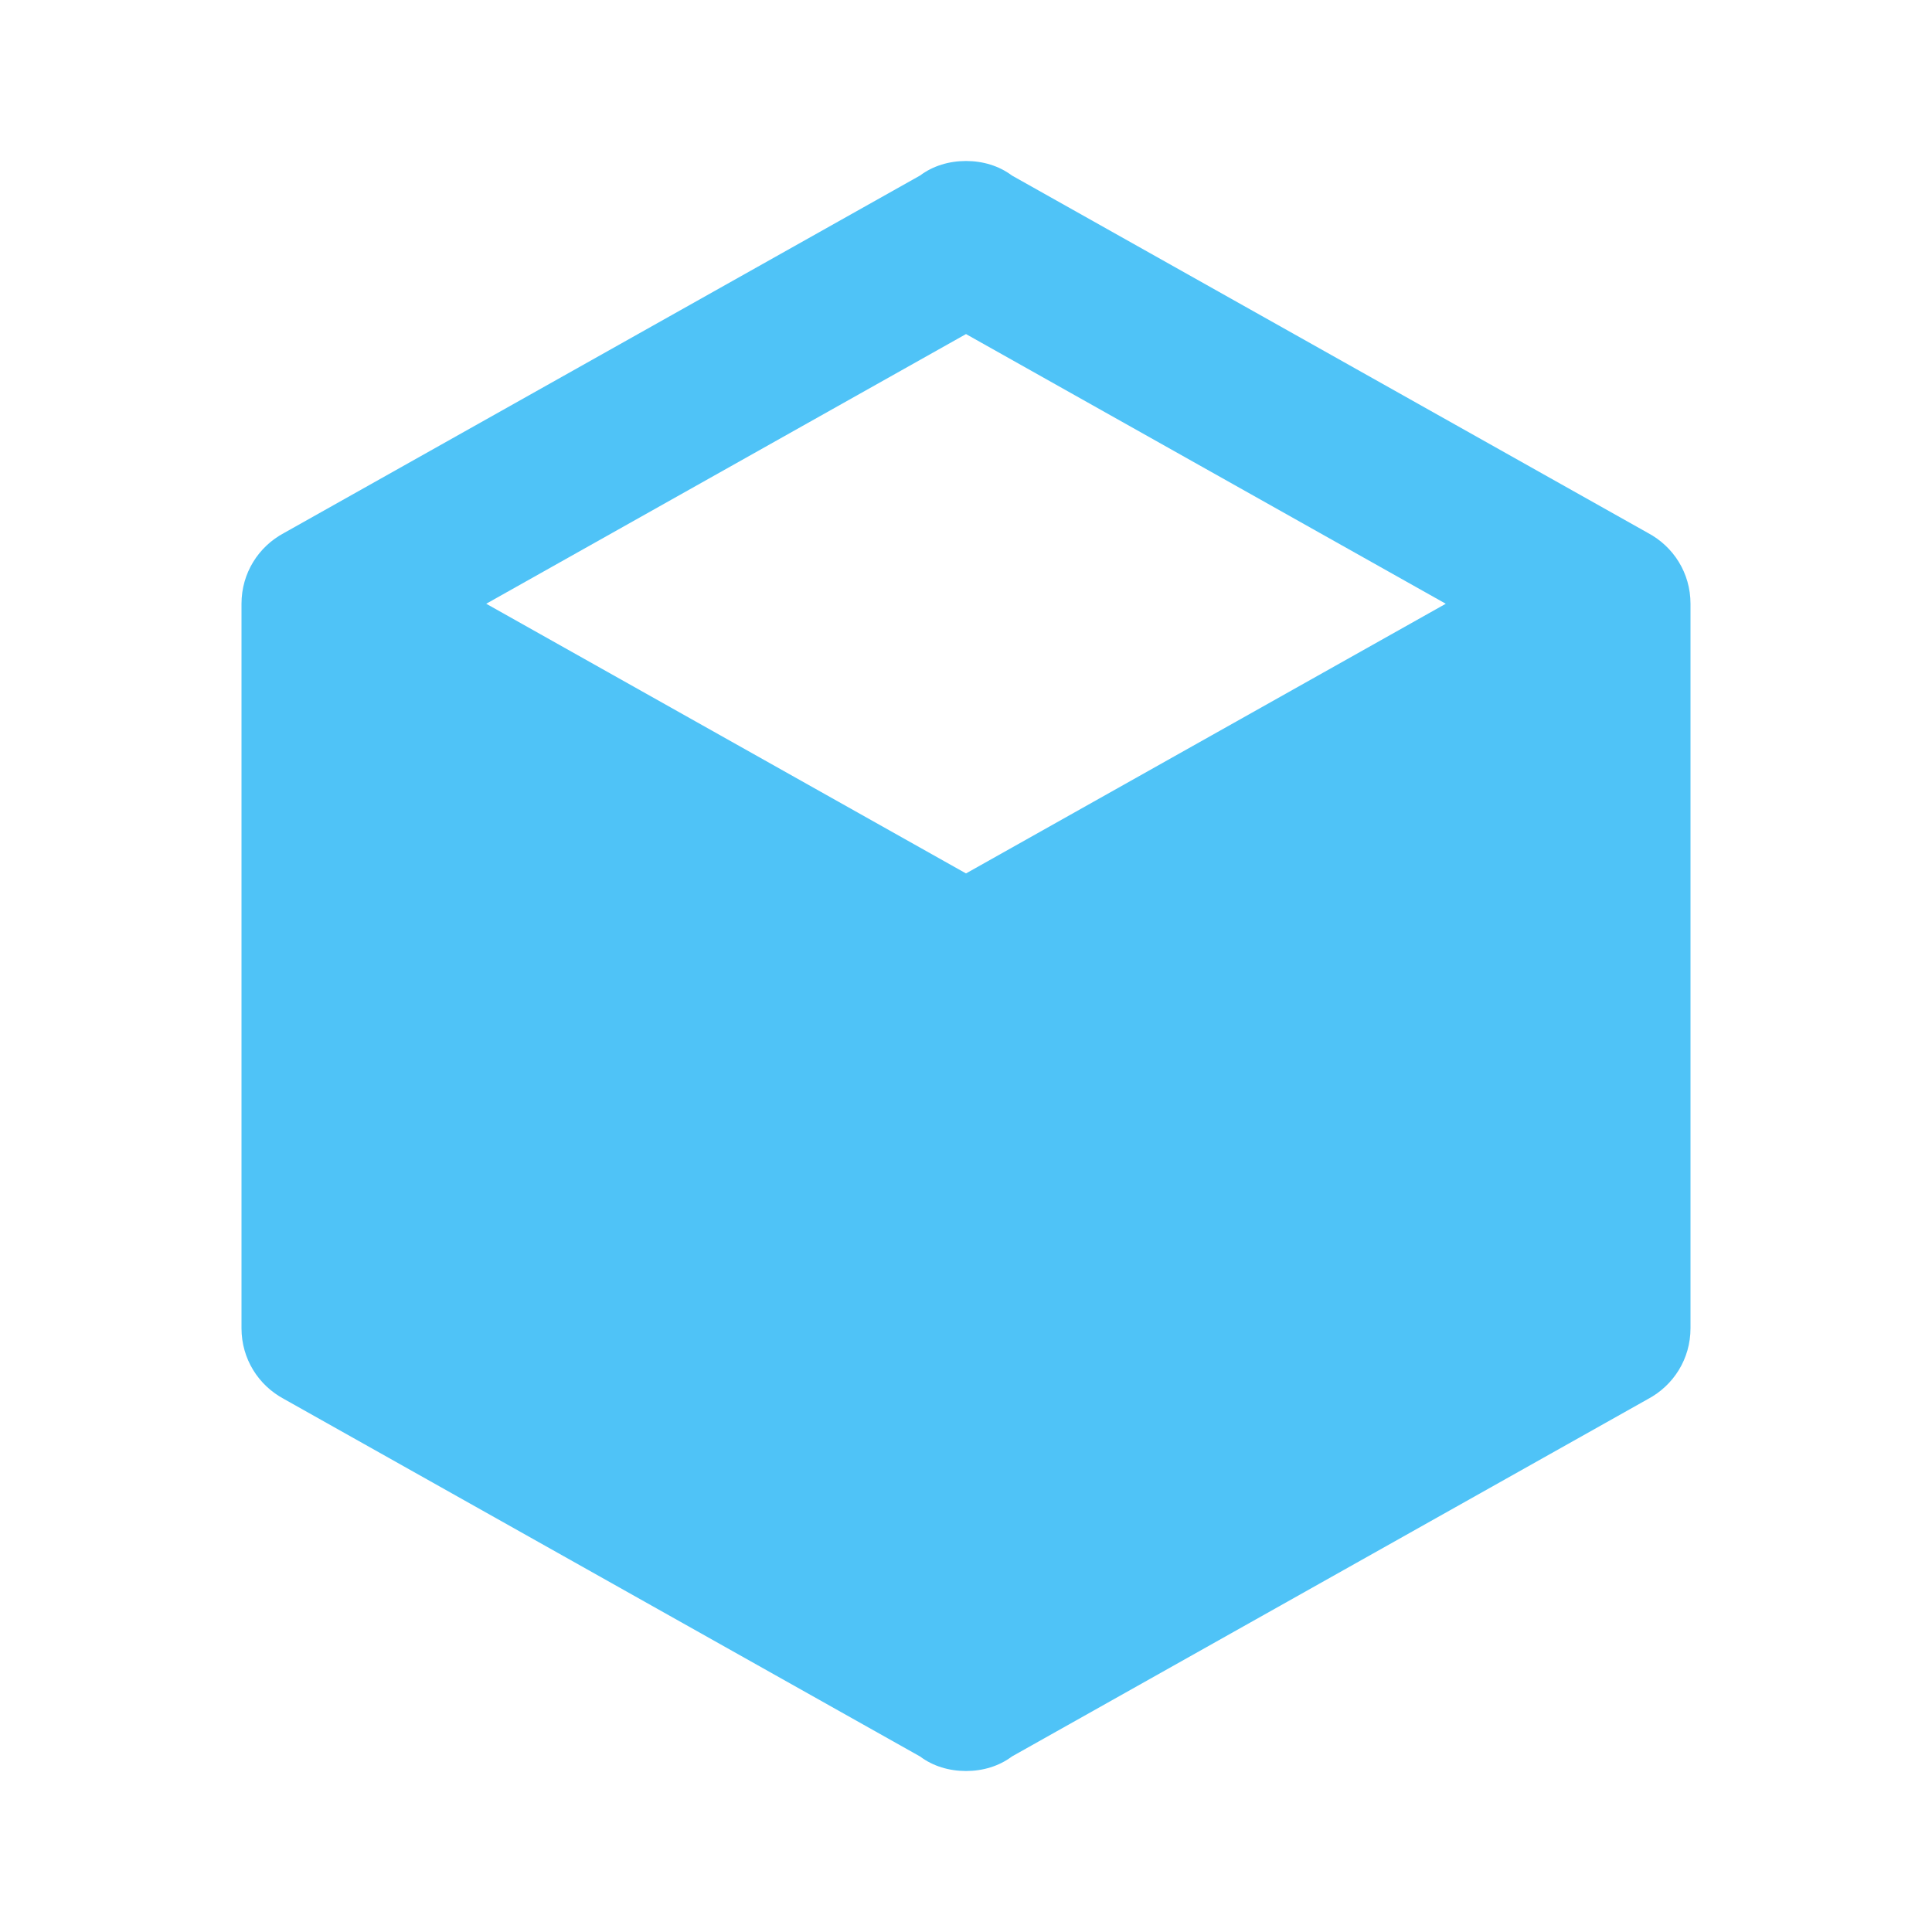
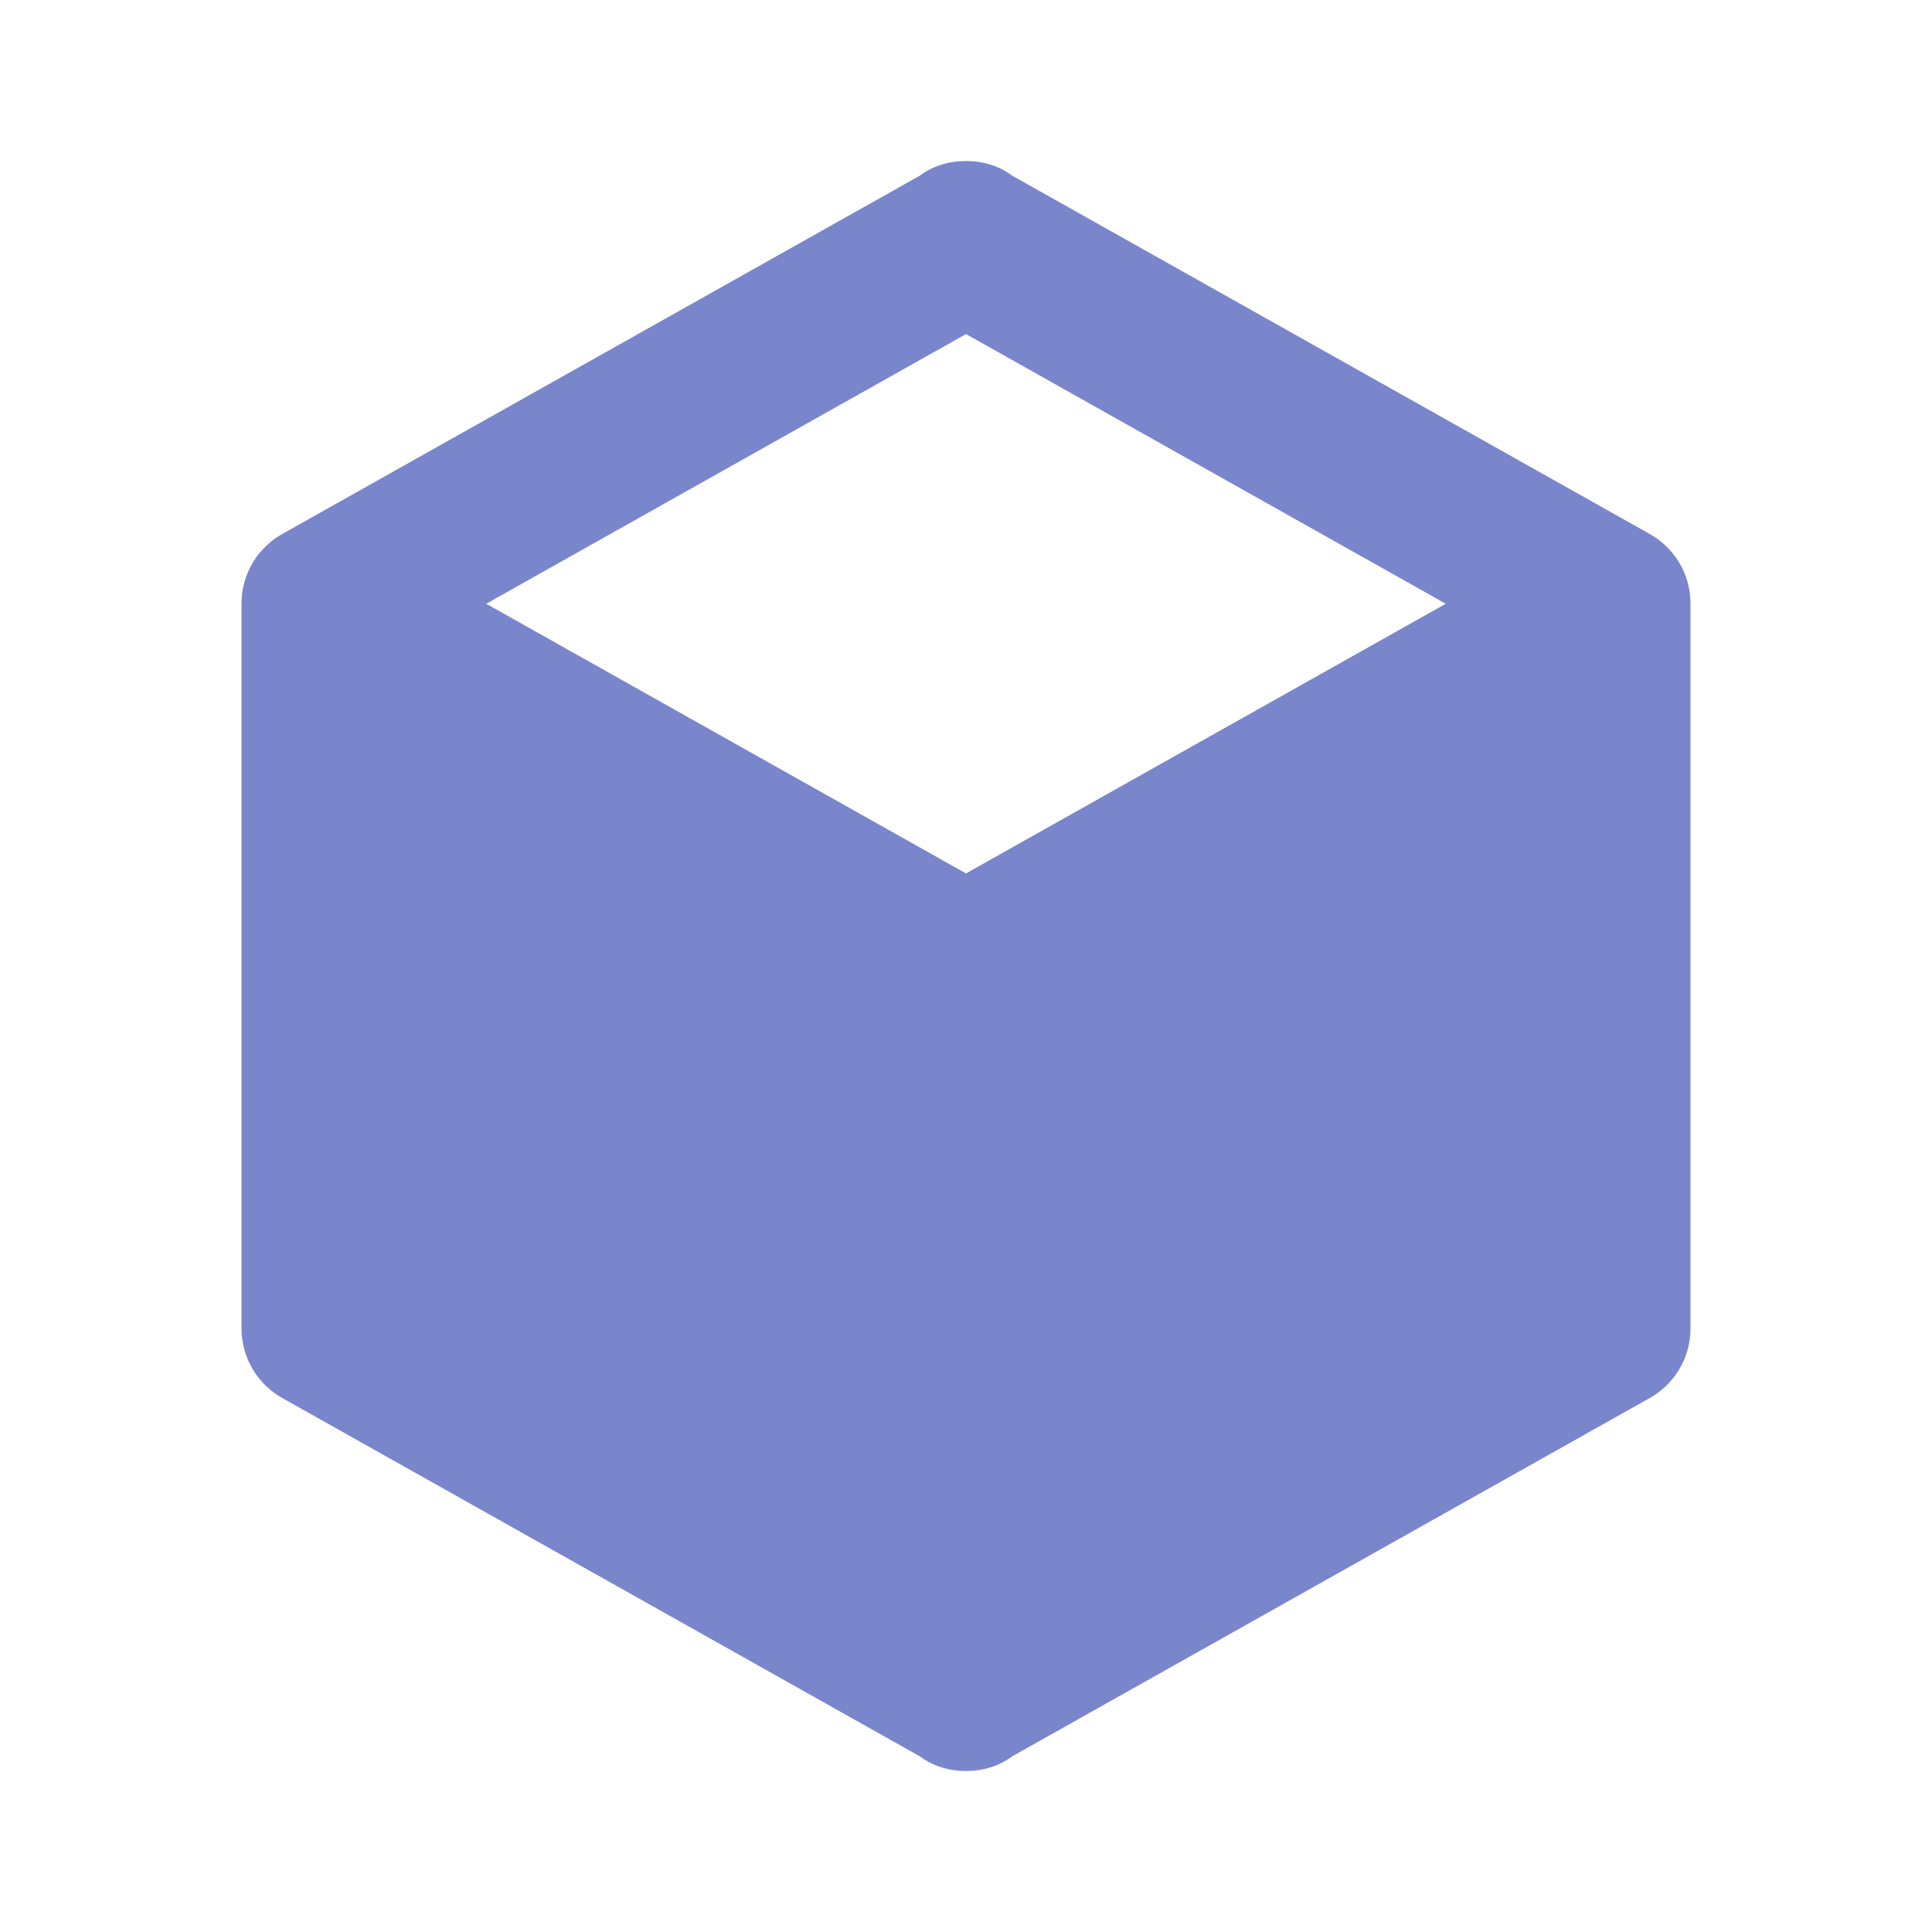
- <svg xmlns="http://www.w3.org/2000/svg" version="1.1" width="16px" height="16px" viewBox="0 0 24 24" fill="#4FC3F7">
+ <svg xmlns="http://www.w3.org/2000/svg" version="1.1" width="16px" height="16px" viewBox="0 0 24 24" fill="#7986CB">
  <path d="M21,16.5C21,16.88 20.79,17.21 20.47,17.38L12.57,21.82C12.41,21.94 12.21,22 12,22C11.79,22 11.59,21.94 11.43,21.82L3.53,17.38C3.21,17.21 3,16.88 3,16.5V7.5C3,7.12 3.21,6.79 3.53,6.62L11.43,2.18C11.59,2.06 11.79,2 12,2C12.21,2 12.41,2.06 12.57,2.18L20.47,6.62C20.79,6.79 21,7.12 21,7.5V16.5M12,4.15L6.04,7.5L12,10.85L17.96,7.5L12,4.15Z" />
</svg>
